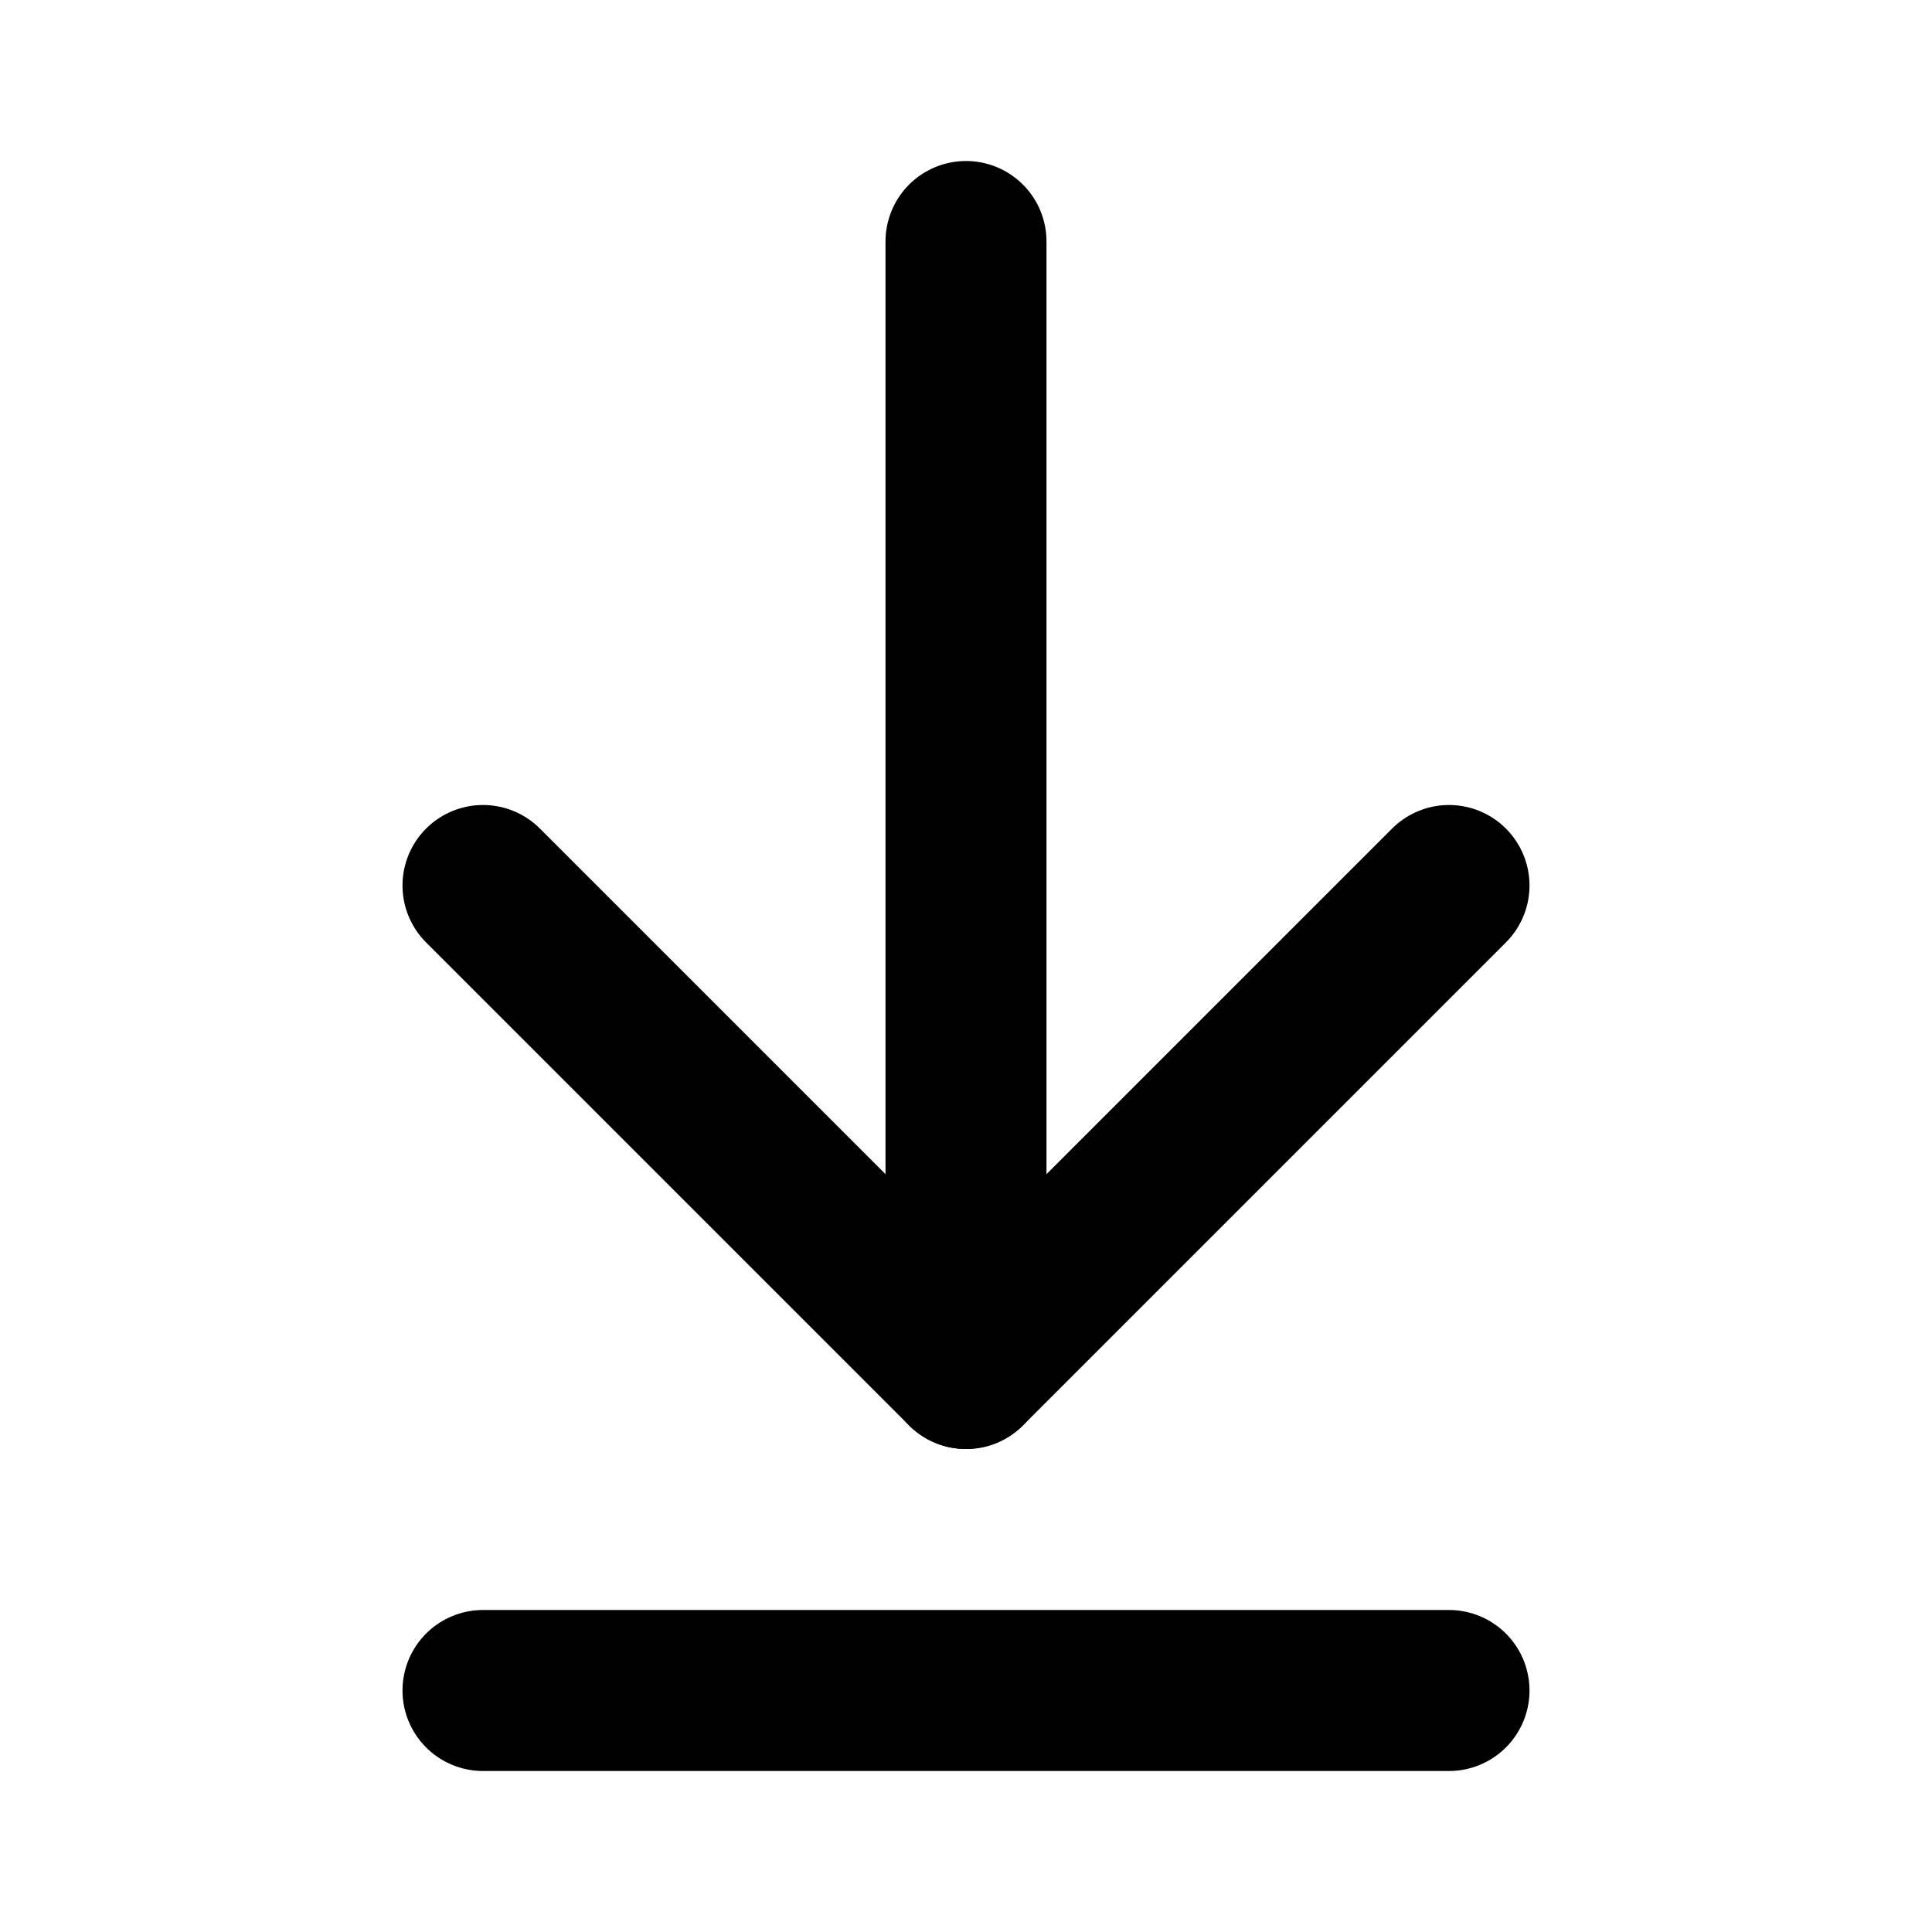
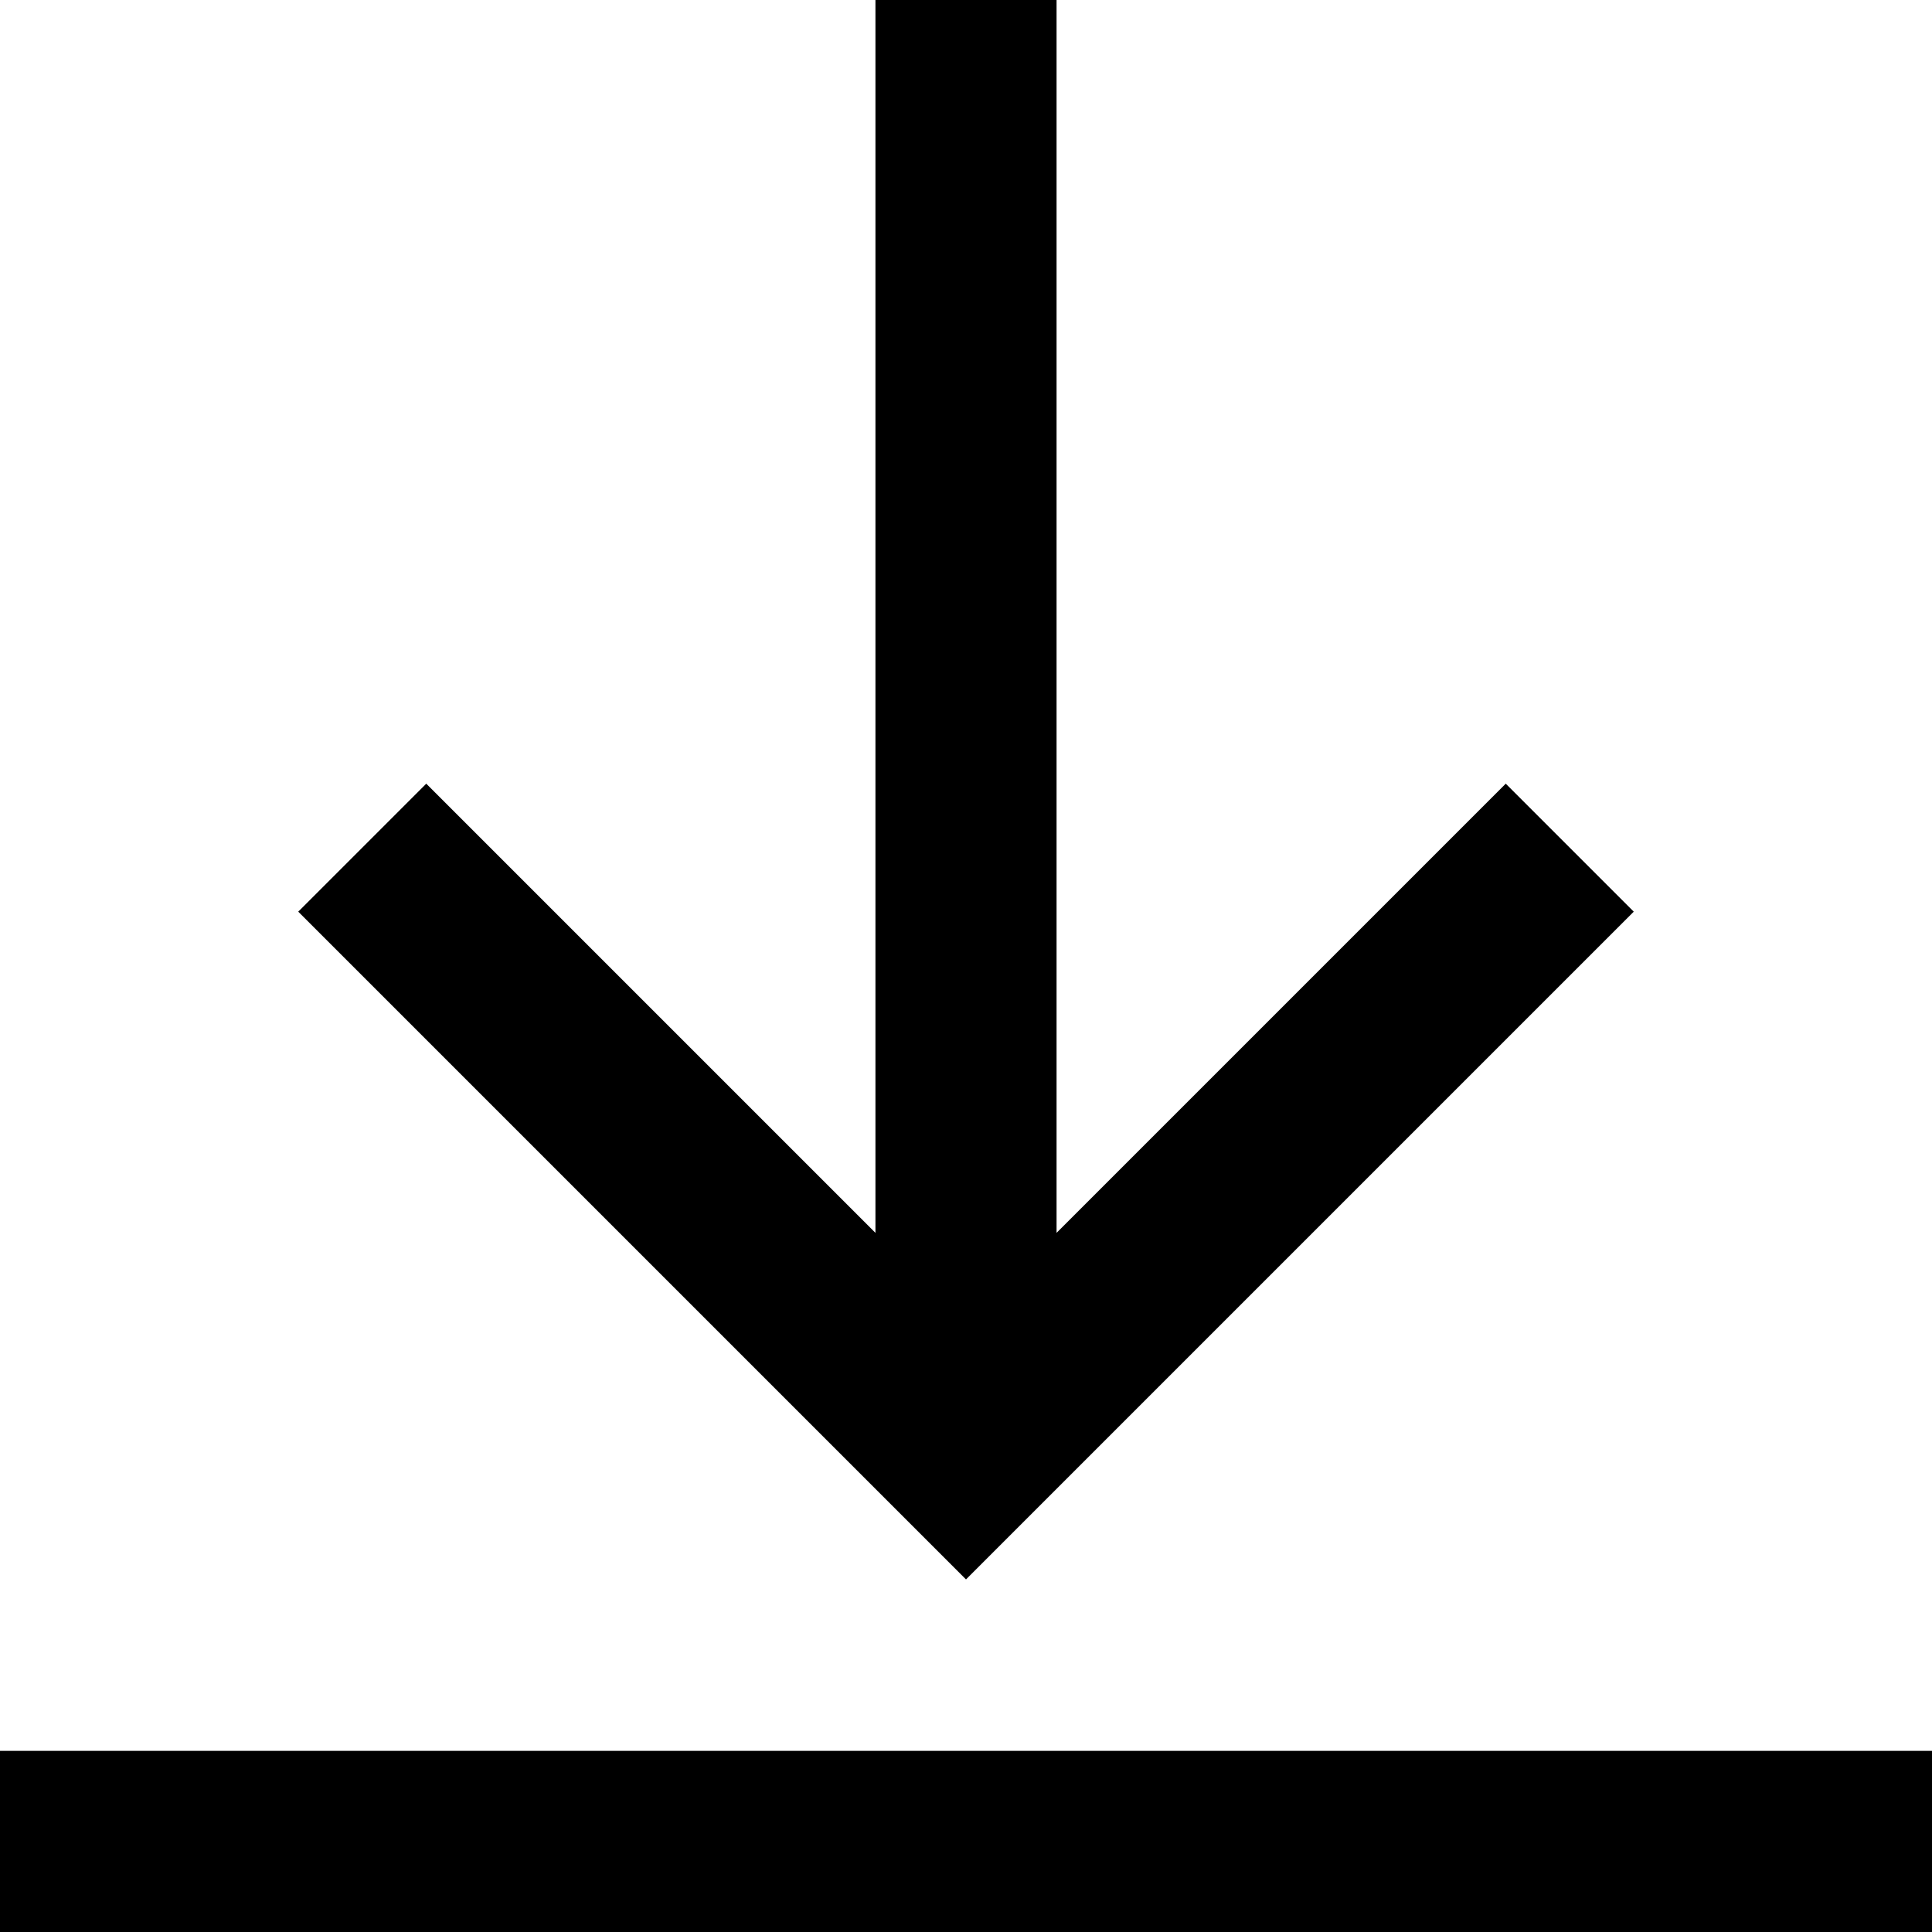
- <svg xmlns="http://www.w3.org/2000/svg" width="24px" height="24px" viewBox="0 0 24 24">
-   <g stroke="none" stroke-width="1" fill="none" fill-rule="evenodd" stroke-linecap="round">
-     <g transform="translate(6, 3)" stroke="#000000" stroke-width="2">
-       <path d="M0,18 L12,18" />
-       <polyline stroke-linejoin="round" points="0 8 6 14 12 8" />
-       <path d="M6,0 L6,14" />
-     </g>
+ <svg xmlns="http://www.w3.org/2000/svg" height="16" width="16">
+   <clipPath id="a">
+     <path d="M0 0h16v16H0z" />
+   </clipPath>
+   <g clip-path="url(#a)" fill="currentColor">
+     <path d="M7.25 0v10.21L3.53 6.49 2.47 7.55 8 13.08l5.53-5.53-1.06-1.06-3.72 3.72V0zM16 14.5H0V16h16z" />
  </g>
</svg>
